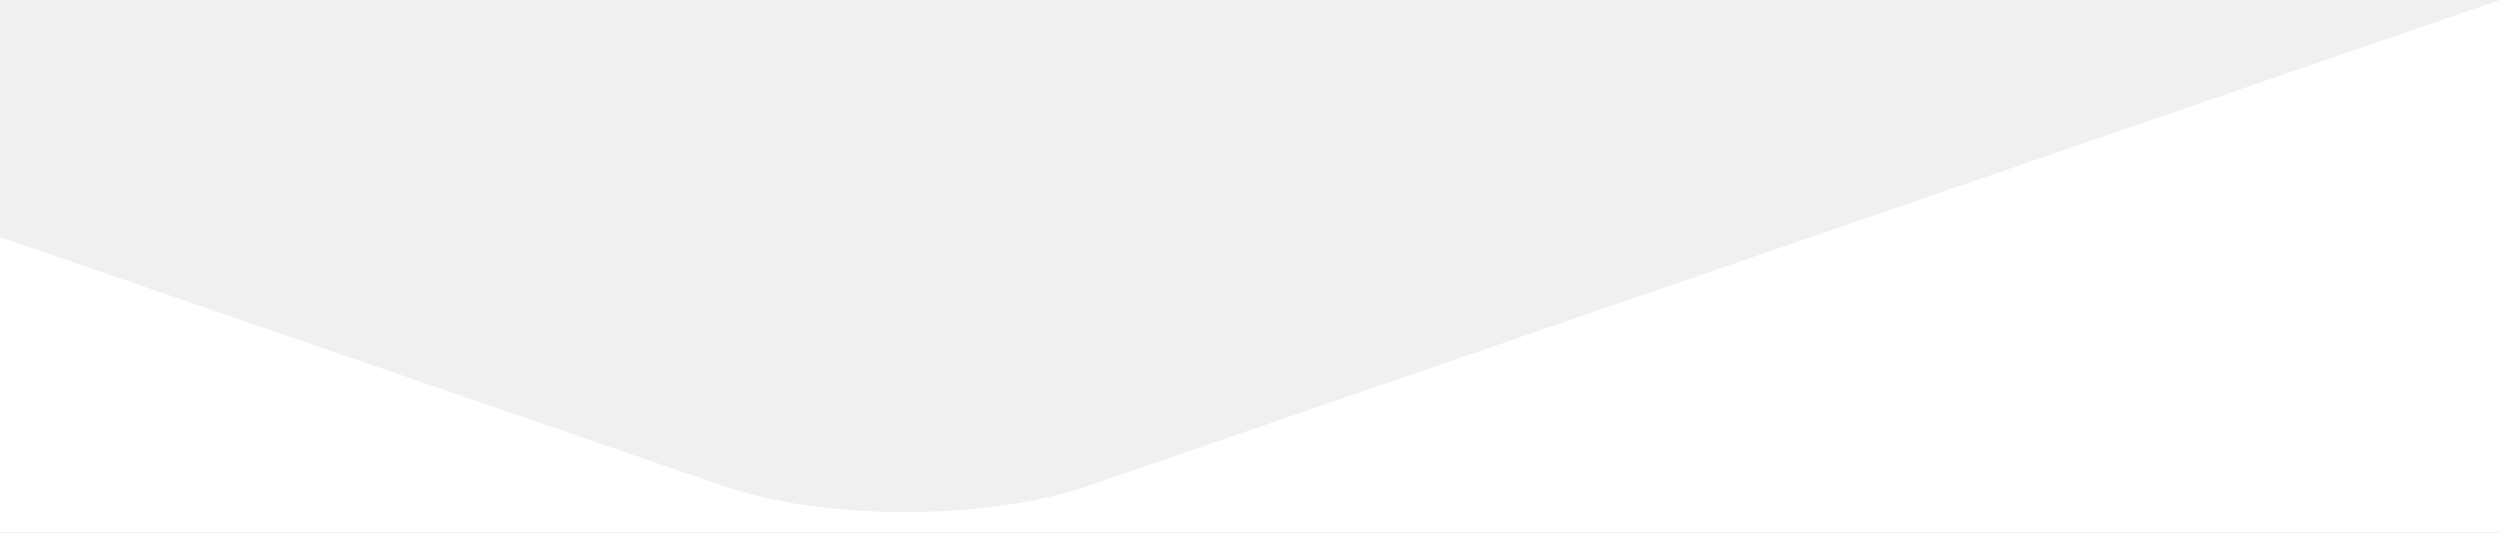
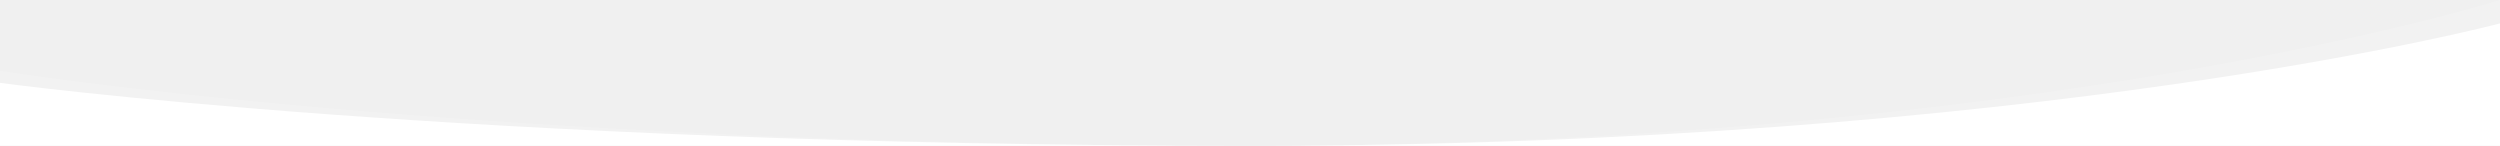
- <svg xmlns="http://www.w3.org/2000/svg" xml:space="preserve" width="210mm" height="44.706mm" version="1.1" style="shape-rendering:geometricPrecision; text-rendering:geometricPrecision; image-rendering:optimizeQuality; fill-rule:evenodd; clip-rule:evenodd" viewBox="0 0 20985.75 4467.62">
+ <svg xmlns="http://www.w3.org/2000/svg" xml:space="preserve" width="600mm" height="35mm" version="1.1" style="shape-rendering:geometricPrecision; text-rendering:geometricPrecision; image-rendering:optimizeQuality; fill-rule:evenodd; clip-rule:evenodd" viewBox="0 0 42347.09 2470.25">
  <defs>
    <style type="text/css">
   
-     .fil0 {fill:white}
+     .fil1 {fill:white}
+     .fil0 {fill:white;fill-opacity:0.149}
   
  </style>
  </defs>
  <g id="Camada_x0020_1">
-     <path class="fil0" d="M20985.75 0l0 4467.62 -20985.75 0 0 -2477.46 6080.27 2092.38c836.57,287.89 2205.43,287.89 3041.99,0l11863.48 -4082.54z" />
+     <path class="fil0" d="M-0 1199.52c0,0 7789.75,1270.72 21173.55,1270.72 13383.79,0 21173.55,-2470.25 21173.55,-2470.25l0 2470.25 -42347.09 0 0 -1270.72z" />
+     <path class="fil1" d="M-0 1403.47c0,0 7789.75,1066.77 21173.55,1066.77 13383.79,0 21173.55,-2073.78 21173.55,-2073.78l0 2073.78 -42347.09 0 0 -1066.77z" />
  </g>
</svg>
